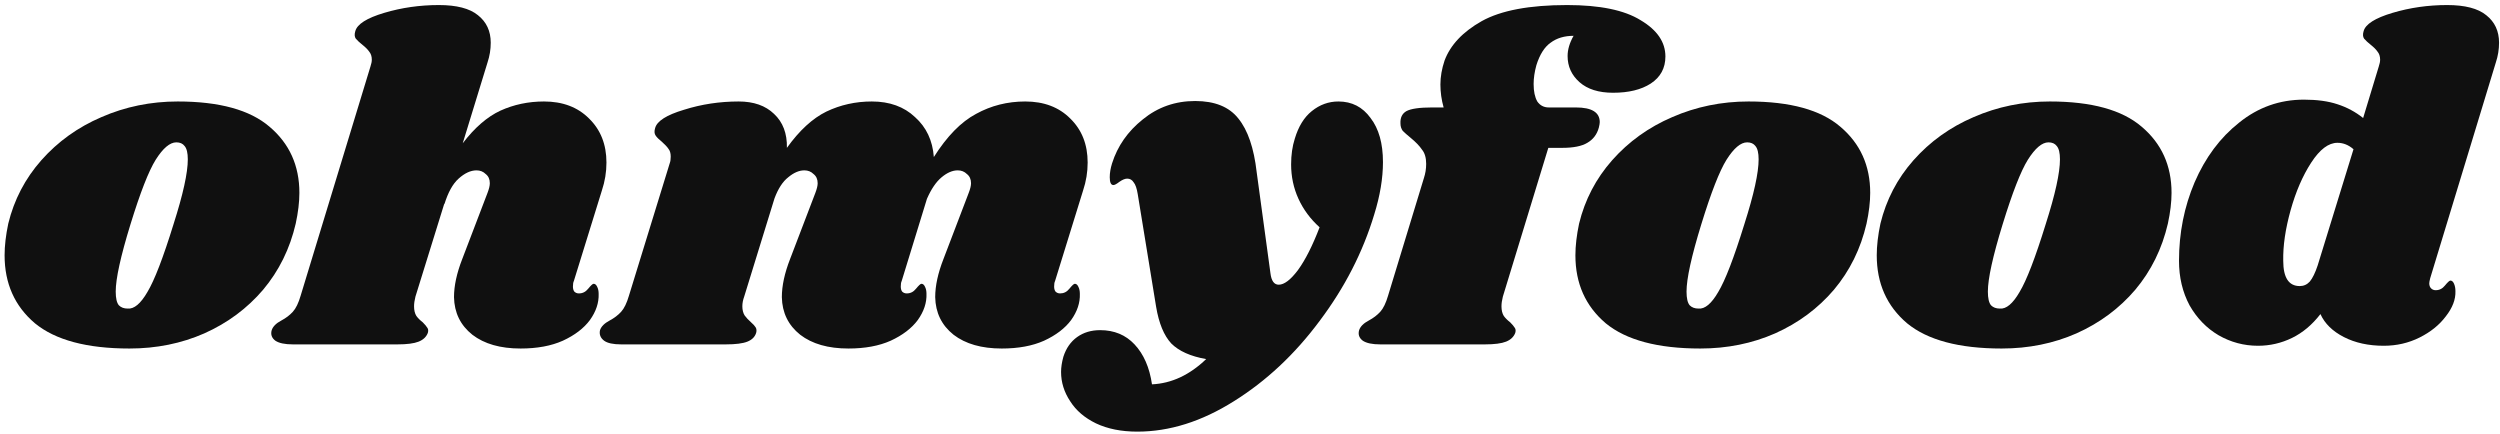
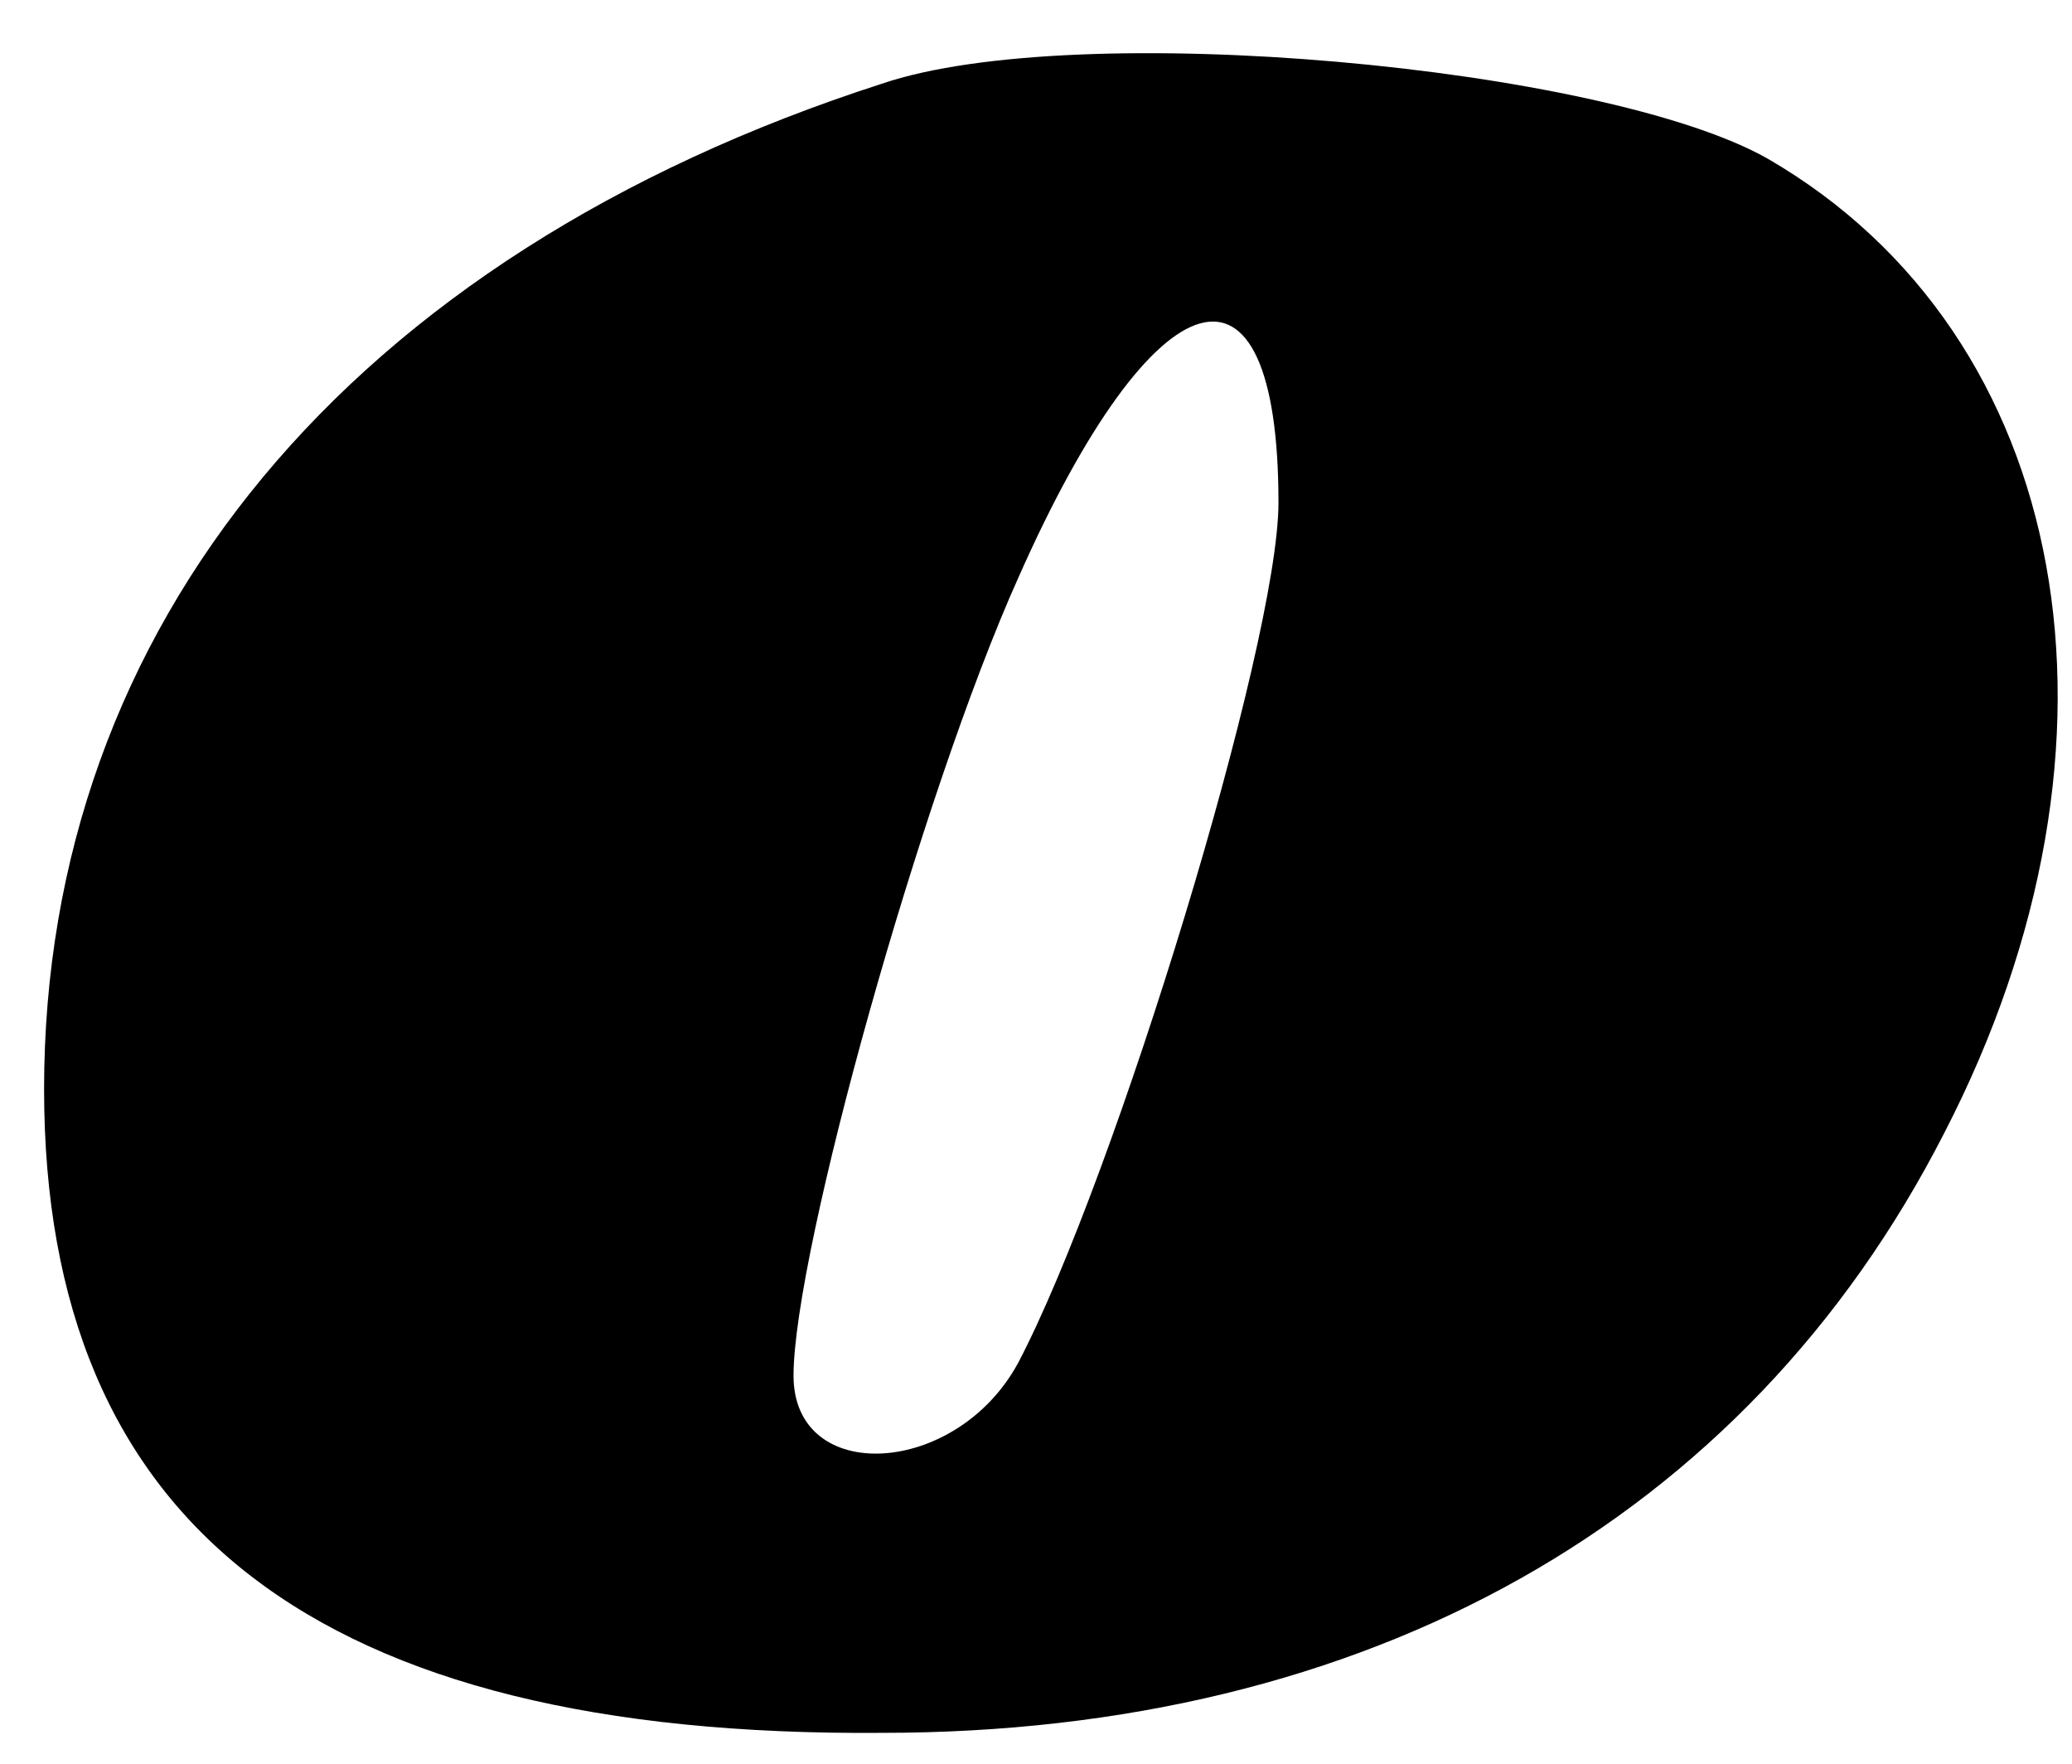
- <svg xmlns="http://www.w3.org/2000/svg" width="196" height="34" viewBox="0 0 196 34" fill="none">
-   <path d="M13.932 7.956C17.196 7.956 19.596 8.616 21.132 9.936C22.692 11.256 23.472 12.984 23.472 15.12C23.472 15.84 23.376 16.644 23.184 17.532C22.728 19.5 21.876 21.228 20.628 22.716C19.38 24.18 17.844 25.32 16.02 26.136C14.22 26.928 12.264 27.324 10.152 27.324C6.816 27.324 4.344 26.664 2.736 25.344C1.152 24 0.36 22.224 0.36 20.016C0.36 19.272 0.456 18.444 0.648 17.532C1.104 15.66 1.968 14.004 3.24 12.564C4.536 11.1 6.108 9.972 7.956 9.18C9.828 8.364 11.82 7.956 13.932 7.956ZM13.824 11.16C13.32 11.16 12.78 11.616 12.204 12.528C11.652 13.416 10.992 15.108 10.224 17.604C9.456 20.1 9.072 21.852 9.072 22.86C9.072 23.388 9.156 23.748 9.324 23.94C9.492 24.108 9.72 24.192 10.008 24.192C10.512 24.24 11.028 23.808 11.556 22.896C12.108 21.984 12.792 20.208 13.608 17.568C14.352 15.24 14.724 13.548 14.724 12.492C14.724 11.988 14.64 11.64 14.472 11.448C14.328 11.256 14.112 11.16 13.824 11.16Z" fill="#101010" />
-   <path d="M44.99 22.032C44.942 22.128 44.918 22.272 44.918 22.464C44.918 22.632 44.954 22.764 45.026 22.86C45.122 22.956 45.242 23.004 45.386 23.004C45.674 23.004 45.914 22.884 46.106 22.644C46.322 22.38 46.466 22.248 46.538 22.248C46.658 22.248 46.754 22.332 46.826 22.5C46.898 22.644 46.934 22.824 46.934 23.04C46.958 23.736 46.73 24.42 46.25 25.092C45.77 25.74 45.062 26.28 44.126 26.712C43.214 27.12 42.11 27.324 40.814 27.324C39.23 27.324 37.97 26.964 37.034 26.244C36.098 25.5 35.618 24.516 35.594 23.292C35.594 22.404 35.81 21.408 36.242 20.304L38.222 15.12C38.342 14.808 38.402 14.556 38.402 14.364C38.402 14.052 38.294 13.812 38.078 13.644C37.886 13.452 37.646 13.356 37.358 13.356C36.902 13.356 36.434 13.572 35.954 14.004C35.498 14.412 35.126 15.084 34.838 16.02V15.948L32.57 23.256C32.498 23.544 32.462 23.796 32.462 24.012C32.462 24.324 32.522 24.576 32.642 24.768C32.762 24.936 32.93 25.104 33.146 25.272C33.314 25.44 33.434 25.584 33.506 25.704C33.578 25.8 33.59 25.932 33.542 26.1C33.422 26.412 33.182 26.64 32.822 26.784C32.462 26.928 31.91 27 31.166 27H22.958C22.334 27 21.878 26.904 21.59 26.712C21.302 26.496 21.206 26.22 21.302 25.884C21.398 25.596 21.65 25.344 22.058 25.128C22.418 24.936 22.718 24.708 22.958 24.444C23.198 24.18 23.402 23.76 23.57 23.184L29.042 5.22C29.114 5.004 29.15 4.824 29.15 4.68C29.15 4.416 29.078 4.2 28.934 4.032C28.814 3.864 28.646 3.696 28.43 3.528C28.19 3.336 28.01 3.168 27.89 3.024C27.794 2.88 27.782 2.688 27.854 2.448C27.998 1.896 28.754 1.416 30.122 1.008C31.49 0.6 32.918 0.396 34.406 0.396C35.798 0.396 36.818 0.66 37.466 1.188C38.138 1.716 38.474 2.436 38.474 3.348C38.474 3.876 38.39 4.392 38.222 4.896L36.278 11.232C37.214 10.008 38.198 9.156 39.23 8.676C40.286 8.196 41.426 7.956 42.65 7.956C44.114 7.956 45.29 8.4 46.178 9.288C47.09 10.176 47.546 11.328 47.546 12.744C47.546 13.488 47.426 14.22 47.186 14.94L44.99 22.032Z" fill="#101010" />
-   <path d="M82.716 22.032C82.668 22.128 82.644 22.272 82.644 22.464C82.644 22.632 82.68 22.764 82.752 22.86C82.849 22.956 82.969 23.004 83.112 23.004C83.4 23.004 83.641 22.884 83.832 22.644C84.049 22.38 84.192 22.248 84.264 22.248C84.385 22.248 84.481 22.332 84.552 22.5C84.624 22.644 84.66 22.824 84.66 23.04C84.684 23.736 84.457 24.42 83.977 25.092C83.496 25.74 82.788 26.28 81.853 26.712C80.941 27.12 79.837 27.324 78.54 27.324C76.957 27.324 75.697 26.964 74.76 26.244C73.825 25.5 73.344 24.516 73.32 23.292C73.32 22.404 73.537 21.408 73.969 20.304L75.948 15.12C76.069 14.808 76.129 14.556 76.129 14.364C76.129 14.052 76.02 13.812 75.805 13.644C75.612 13.452 75.373 13.356 75.085 13.356C74.677 13.356 74.257 13.536 73.825 13.896C73.392 14.256 73.008 14.82 72.672 15.588L70.692 22.032C70.644 22.128 70.621 22.272 70.621 22.464C70.621 22.632 70.656 22.764 70.728 22.86C70.825 22.956 70.945 23.004 71.088 23.004C71.376 23.004 71.617 22.884 71.808 22.644C72.025 22.38 72.168 22.248 72.24 22.248C72.361 22.248 72.457 22.332 72.528 22.5C72.6 22.644 72.636 22.824 72.636 23.04C72.66 23.736 72.433 24.42 71.953 25.092C71.472 25.74 70.764 26.28 69.829 26.712C68.916 27.12 67.812 27.324 66.516 27.324C64.933 27.324 63.672 26.964 62.736 26.244C61.8 25.5 61.321 24.516 61.297 23.292C61.297 22.404 61.513 21.408 61.944 20.304L63.925 15.12C64.044 14.808 64.105 14.556 64.105 14.364C64.105 14.052 63.996 13.812 63.781 13.644C63.589 13.452 63.349 13.356 63.06 13.356C62.653 13.356 62.233 13.536 61.8 13.896C61.368 14.232 61.008 14.784 60.721 15.552L58.344 23.256C58.248 23.52 58.2 23.772 58.2 24.012C58.2 24.3 58.261 24.54 58.38 24.732C58.501 24.9 58.669 25.08 58.885 25.272C59.053 25.416 59.172 25.548 59.245 25.668C59.316 25.788 59.328 25.932 59.281 26.1C59.184 26.412 58.956 26.64 58.596 26.784C58.236 26.928 57.672 27 56.904 27H48.697C48.072 27 47.629 26.904 47.364 26.712C47.077 26.496 46.968 26.22 47.041 25.884C47.136 25.596 47.389 25.344 47.797 25.128C48.157 24.936 48.456 24.708 48.697 24.444C48.937 24.18 49.141 23.76 49.309 23.184L52.513 12.78C52.56 12.66 52.584 12.492 52.584 12.276C52.584 12.012 52.525 11.808 52.404 11.664C52.309 11.52 52.141 11.34 51.901 11.124C51.66 10.932 51.492 10.764 51.397 10.62C51.3 10.476 51.288 10.284 51.361 10.044C51.505 9.492 52.261 9.012 53.629 8.604C54.996 8.172 56.425 7.956 57.913 7.956C59.089 7.956 60.013 8.28 60.684 8.928C61.38 9.576 61.717 10.464 61.693 11.592C62.676 10.224 63.709 9.276 64.788 8.748C65.892 8.22 67.081 7.956 68.353 7.956C69.745 7.956 70.873 8.364 71.737 9.18C72.624 9.972 73.117 11.016 73.213 12.312C74.245 10.68 75.349 9.552 76.525 8.928C77.701 8.28 78.984 7.956 80.376 7.956C81.841 7.956 83.016 8.4 83.904 9.288C84.817 10.176 85.272 11.328 85.272 12.744C85.272 13.488 85.153 14.22 84.912 14.94L82.716 22.032Z" fill="#101010" />
-   <path d="M104.932 7.956C105.988 7.956 106.828 8.388 107.452 9.252C108.1 10.092 108.424 11.244 108.424 12.708C108.424 13.98 108.196 15.348 107.74 16.812C106.852 19.764 105.424 22.548 103.456 25.164C101.512 27.78 99.267 29.88 96.724 31.464C94.204 33.048 91.684 33.84 89.164 33.84C87.916 33.84 86.835 33.624 85.924 33.192C85.035 32.76 84.364 32.184 83.907 31.464C83.427 30.744 83.188 29.976 83.188 29.16C83.188 28.8 83.248 28.404 83.368 27.972C83.584 27.3 83.944 26.784 84.448 26.424C84.951 26.064 85.552 25.884 86.248 25.884C87.352 25.884 88.251 26.256 88.948 27C89.668 27.768 90.124 28.812 90.316 30.132C91.852 30.06 93.267 29.4 94.564 28.152C93.34 27.936 92.427 27.528 91.828 26.928C91.251 26.304 90.856 25.344 90.639 24.048L89.2 15.228C89.127 14.772 89.019 14.46 88.876 14.292C88.755 14.1 88.588 14.004 88.372 14.004C88.204 14.004 87.999 14.088 87.76 14.256C87.543 14.424 87.388 14.508 87.291 14.508C87.1 14.508 87.004 14.304 87.004 13.896C87.004 13.56 87.064 13.2 87.183 12.816C87.615 11.448 88.42 10.296 89.596 9.36C90.772 8.4 92.139 7.92 93.7 7.92C95.236 7.92 96.364 8.376 97.084 9.288C97.828 10.2 98.308 11.604 98.524 13.5L99.603 21.42C99.675 22.02 99.891 22.32 100.252 22.32C100.684 22.32 101.188 21.936 101.764 21.168C102.34 20.376 102.904 19.26 103.456 17.82C102.736 17.172 102.184 16.428 101.8 15.588C101.416 14.748 101.224 13.848 101.224 12.888C101.224 12.144 101.32 11.472 101.512 10.872C101.8 9.912 102.244 9.192 102.844 8.712C103.468 8.208 104.164 7.956 104.932 7.956Z" fill="#101010" />
-   <path d="M122.864 0.396C125.432 0.396 127.352 0.792 128.624 1.584C129.92 2.352 130.568 3.3 130.568 4.428C130.568 5.34 130.184 6.048 129.416 6.552C128.672 7.032 127.688 7.272 126.464 7.272C125.336 7.272 124.46 6.996 123.836 6.444C123.212 5.892 122.9 5.208 122.9 4.392C122.9 3.888 123.056 3.36 123.368 2.808C122.648 2.808 122.048 2.988 121.568 3.348C121.088 3.684 120.716 4.272 120.452 5.112C120.308 5.64 120.236 6.132 120.236 6.588C120.236 7.164 120.332 7.62 120.524 7.956C120.74 8.268 121.04 8.424 121.424 8.424H123.548C124.796 8.424 125.42 8.808 125.42 9.576C125.42 9.672 125.396 9.816 125.348 10.008C125.204 10.536 124.904 10.932 124.448 11.196C124.016 11.46 123.356 11.592 122.468 11.592H121.388L117.824 23.256C117.752 23.544 117.716 23.796 117.716 24.012C117.716 24.324 117.776 24.576 117.896 24.768C118.016 24.936 118.184 25.104 118.4 25.272C118.568 25.44 118.688 25.584 118.76 25.704C118.832 25.8 118.844 25.932 118.796 26.1C118.676 26.412 118.436 26.64 118.076 26.784C117.716 26.928 117.164 27 116.42 27H108.212C107.588 27 107.132 26.904 106.844 26.712C106.556 26.496 106.46 26.22 106.556 25.884C106.652 25.596 106.904 25.344 107.312 25.128C107.672 24.936 107.972 24.708 108.212 24.444C108.452 24.18 108.656 23.76 108.824 23.184L111.632 13.968C111.752 13.608 111.812 13.236 111.812 12.852C111.812 12.372 111.704 12 111.488 11.736C111.296 11.448 110.996 11.136 110.588 10.8C110.324 10.584 110.12 10.404 109.976 10.26C109.856 10.092 109.796 9.9 109.796 9.684C109.772 9.228 109.928 8.904 110.264 8.712C110.624 8.52 111.296 8.424 112.28 8.424H113.18C113.012 7.824 112.928 7.224 112.928 6.624C112.928 6.024 113.036 5.4 113.252 4.752C113.708 3.528 114.68 2.496 116.168 1.656C117.68 0.816 119.912 0.396 122.864 0.396Z" fill="#101010" />
-   <path d="M137.084 7.956C140.348 7.956 142.748 8.616 144.284 9.936C145.844 11.256 146.624 12.984 146.624 15.12C146.624 15.84 146.528 16.644 146.336 17.532C145.88 19.5 145.028 21.228 143.78 22.716C142.532 24.18 140.996 25.32 139.172 26.136C137.372 26.928 135.416 27.324 133.304 27.324C129.968 27.324 127.496 26.664 125.888 25.344C124.304 24 123.512 22.224 123.512 20.016C123.512 19.272 123.608 18.444 123.8 17.532C124.256 15.66 125.12 14.004 126.392 12.564C127.688 11.1 129.26 9.972 131.108 9.18C132.98 8.364 134.972 7.956 137.084 7.956ZM136.976 11.16C136.472 11.16 135.932 11.616 135.356 12.528C134.804 13.416 134.144 15.108 133.376 17.604C132.608 20.1 132.224 21.852 132.224 22.86C132.224 23.388 132.308 23.748 132.476 23.94C132.644 24.108 132.872 24.192 133.16 24.192C133.664 24.24 134.18 23.808 134.708 22.896C135.26 21.984 135.944 20.208 136.76 17.568C137.504 15.24 137.876 13.548 137.876 12.492C137.876 11.988 137.792 11.64 137.624 11.448C137.48 11.256 137.264 11.16 136.976 11.16Z" fill="#101010" />
-   <path d="M160.709 7.956C163.973 7.956 166.373 8.616 167.909 9.936C169.469 11.256 170.249 12.984 170.249 15.12C170.249 15.84 170.153 16.644 169.961 17.532C169.505 19.5 168.653 21.228 167.405 22.716C166.157 24.18 164.621 25.32 162.797 26.136C160.997 26.928 159.041 27.324 156.929 27.324C153.593 27.324 151.121 26.664 149.513 25.344C147.929 24 147.137 22.224 147.137 20.016C147.137 19.272 147.233 18.444 147.425 17.532C147.881 15.66 148.745 14.004 150.017 12.564C151.313 11.1 152.885 9.972 154.733 9.18C156.605 8.364 158.597 7.956 160.709 7.956ZM160.601 11.16C160.097 11.16 159.557 11.616 158.981 12.528C158.429 13.416 157.769 15.108 157.001 17.604C156.233 20.1 155.849 21.852 155.849 22.86C155.849 23.388 155.933 23.748 156.101 23.94C156.269 24.108 156.497 24.192 156.785 24.192C157.289 24.24 157.805 23.808 158.333 22.896C158.885 21.984 159.569 20.208 160.385 17.568C161.129 15.24 161.501 13.548 161.501 12.492C161.501 11.988 161.417 11.64 161.249 11.448C161.105 11.256 160.889 11.16 160.601 11.16Z" fill="#101010" />
-   <path d="M190.526 21.816C190.478 22.008 190.454 22.14 190.454 22.212C190.454 22.38 190.502 22.512 190.598 22.608C190.694 22.704 190.814 22.752 190.958 22.752C191.246 22.752 191.486 22.632 191.678 22.392C191.894 22.128 192.038 21.996 192.11 21.996C192.23 21.996 192.326 22.08 192.398 22.248C192.47 22.416 192.506 22.608 192.506 22.824C192.53 23.472 192.278 24.132 191.75 24.804C191.246 25.476 190.562 26.028 189.698 26.46C188.834 26.892 187.898 27.108 186.89 27.108C185.69 27.108 184.646 26.88 183.758 26.424C182.87 25.968 182.258 25.368 181.922 24.624C181.274 25.464 180.53 26.088 179.69 26.496C178.85 26.904 177.962 27.108 177.026 27.108C175.922 27.108 174.89 26.832 173.93 26.28C172.994 25.728 172.238 24.948 171.662 23.94C171.11 22.908 170.834 21.744 170.834 20.448C170.834 18.264 171.242 16.212 172.058 14.292C172.898 12.348 174.062 10.788 175.55 9.612C177.038 8.412 178.73 7.812 180.626 7.812C181.658 7.812 182.534 7.932 183.254 8.172C183.998 8.412 184.67 8.772 185.27 9.252L186.494 5.22C186.566 5.004 186.602 4.824 186.602 4.68C186.602 4.416 186.53 4.2 186.386 4.032C186.266 3.864 186.098 3.696 185.882 3.528C185.642 3.336 185.462 3.168 185.342 3.024C185.246 2.88 185.234 2.688 185.306 2.448C185.45 1.896 186.206 1.416 187.574 1.008C188.942 0.6 190.37 0.396 191.858 0.396C193.25 0.396 194.27 0.66 194.918 1.188C195.59 1.716 195.926 2.436 195.926 3.348C195.926 3.876 195.842 4.392 195.674 4.896L190.526 21.816ZM184.514 11.7C184.13 11.364 183.71 11.196 183.254 11.196C182.558 11.196 181.874 11.712 181.202 12.744C180.53 13.776 179.99 15.024 179.582 16.488C179.174 17.952 178.982 19.272 179.006 20.448C179.006 21.768 179.438 22.428 180.302 22.428C180.614 22.428 180.878 22.308 181.094 22.068C181.31 21.804 181.514 21.384 181.706 20.808L184.514 11.7Z" fill="#101010" />
+ <svg xmlns="http://www.w3.org/2000/svg" version="1.0" width="47pt" height="40pt" viewBox="0 0 47 40" preserveAspectRatio="xMidYMid meet">
+   <g transform="translate(0,40) scale(0.1,-0.1)" fill="#000000" stroke="none">
+     <path d="M200 381 c-121 -39 -190 -123 -190 -228 0 -99 62 -147 190 -146 110 0 196 48 241 136 46 89 29 181 -40 221 -37 21 -157 32 -201 17z m90 -95 c0 -32 -37 -153 -59 -195 -14 -26 -51 -28 -51 -3 0 28 29 132 51 181 31 70 59 78 59 17z" />
+   </g>
</svg>
